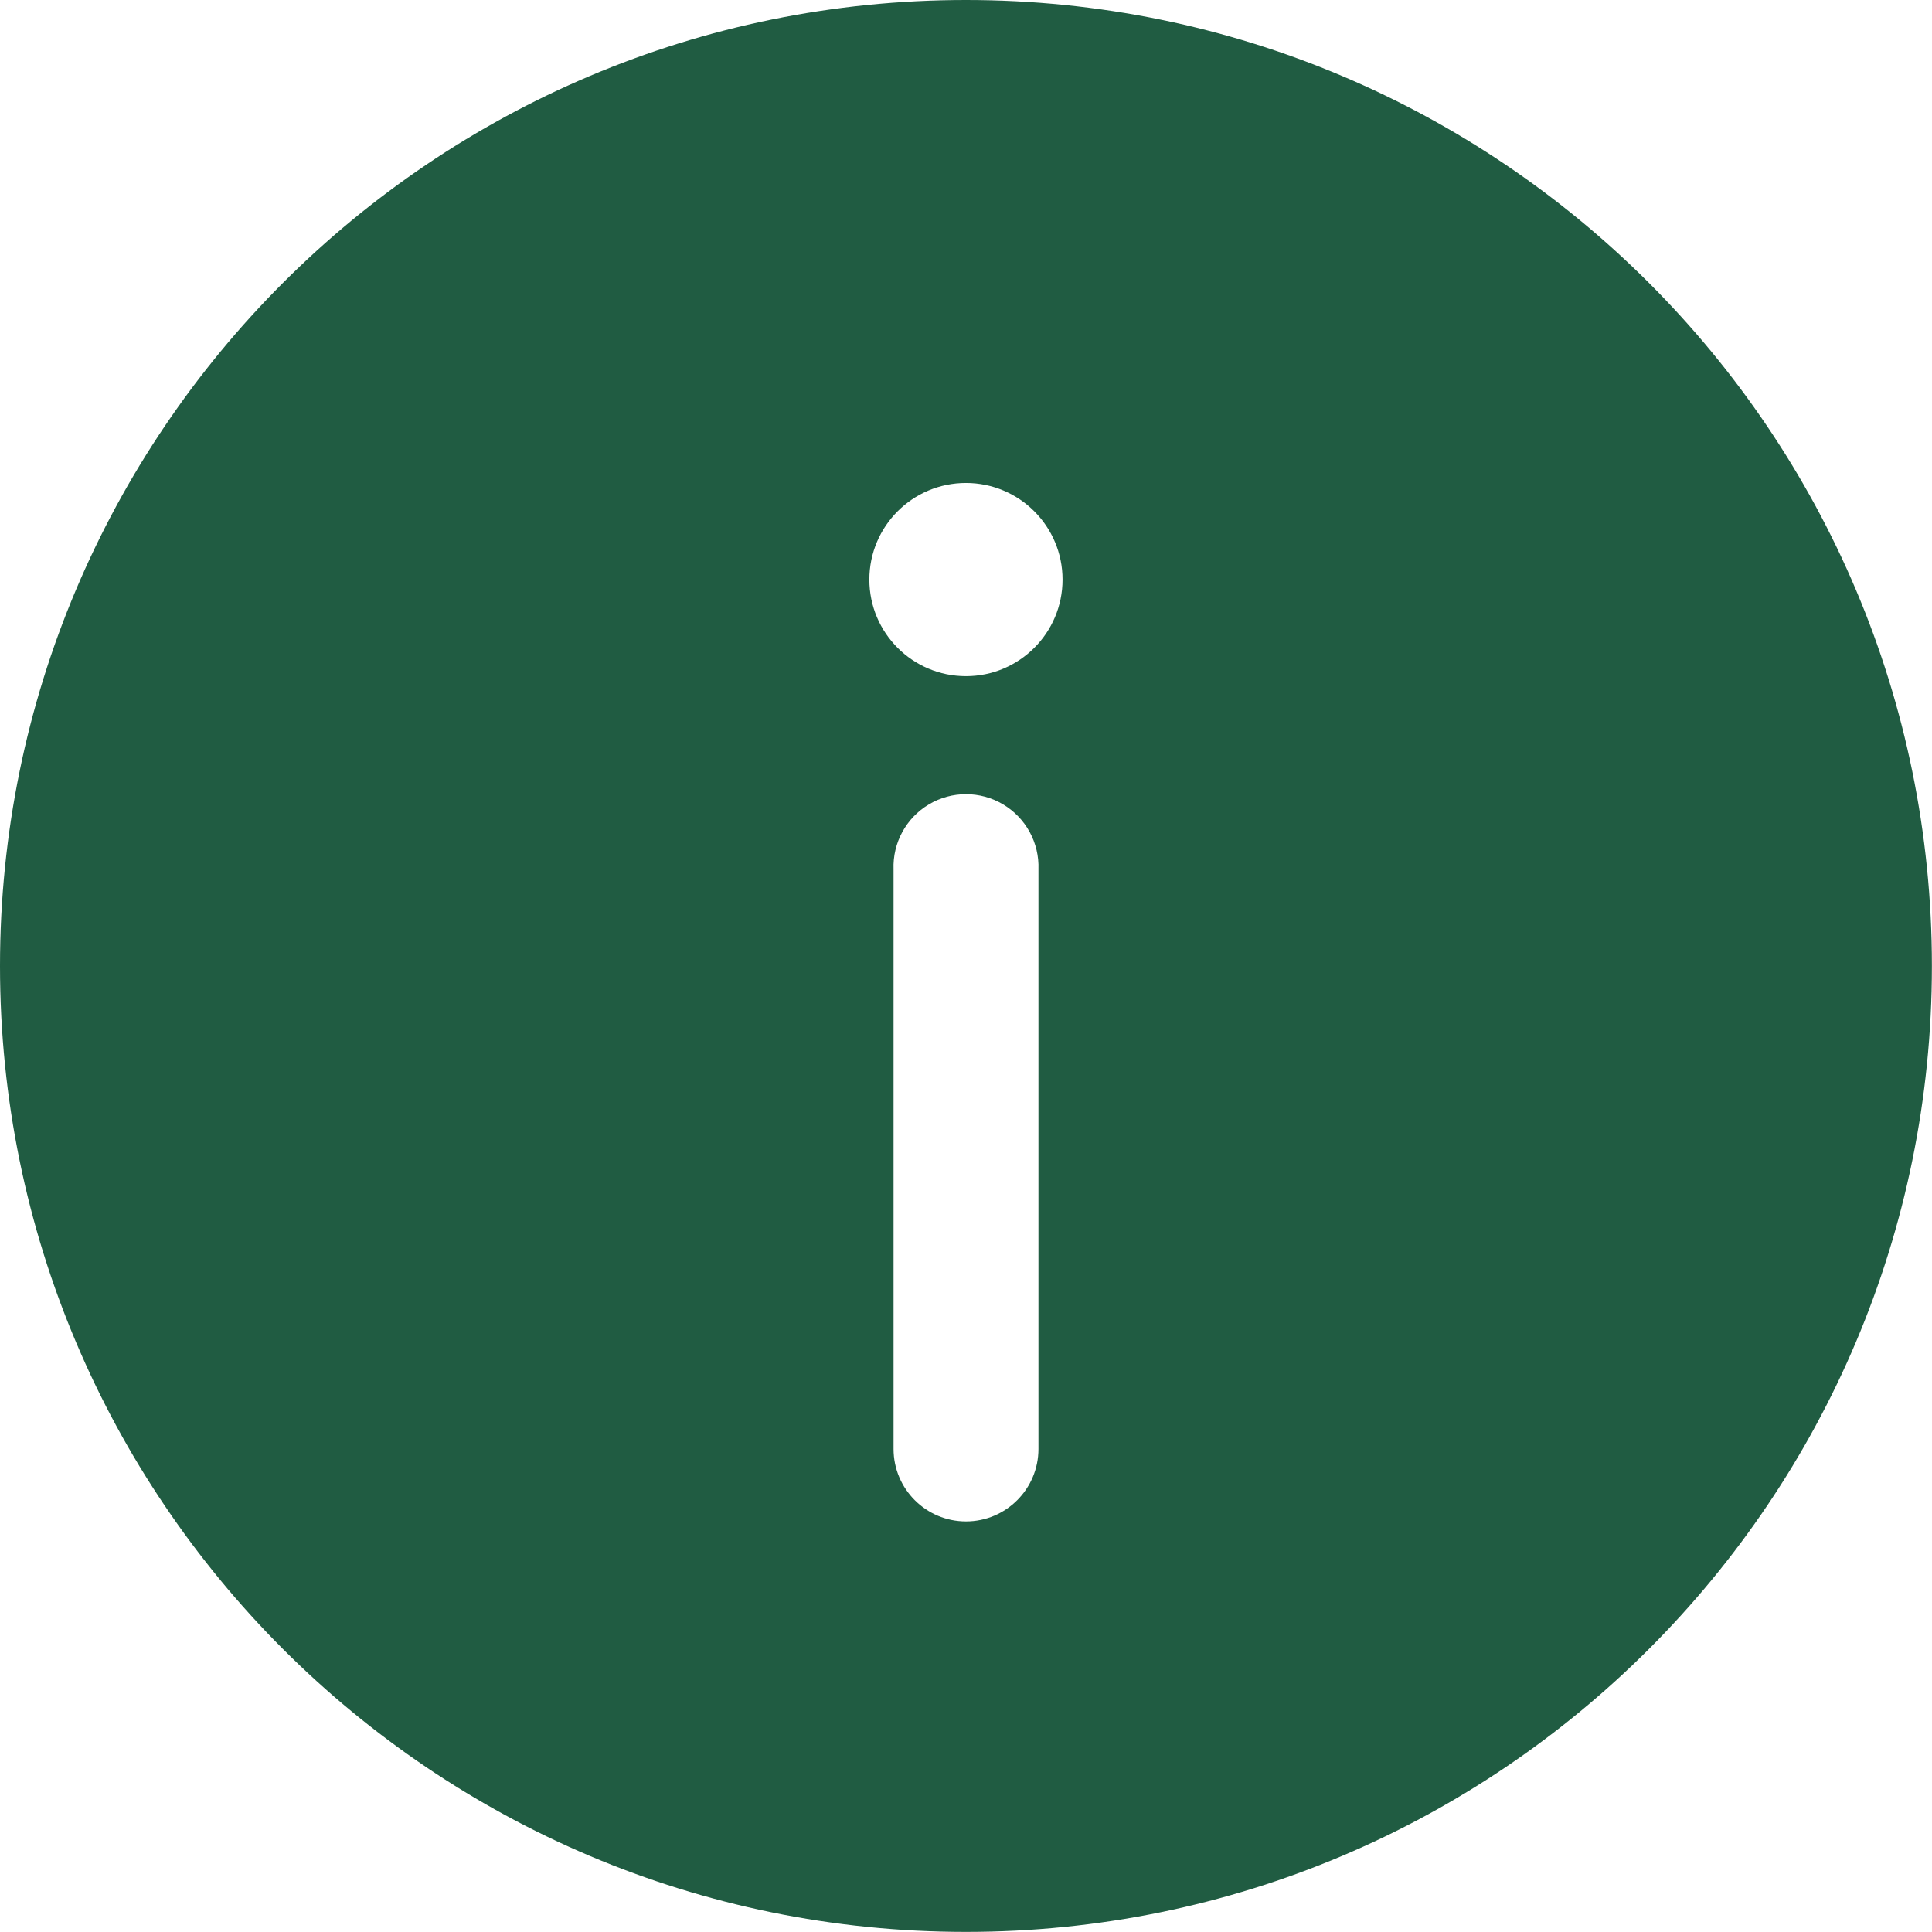
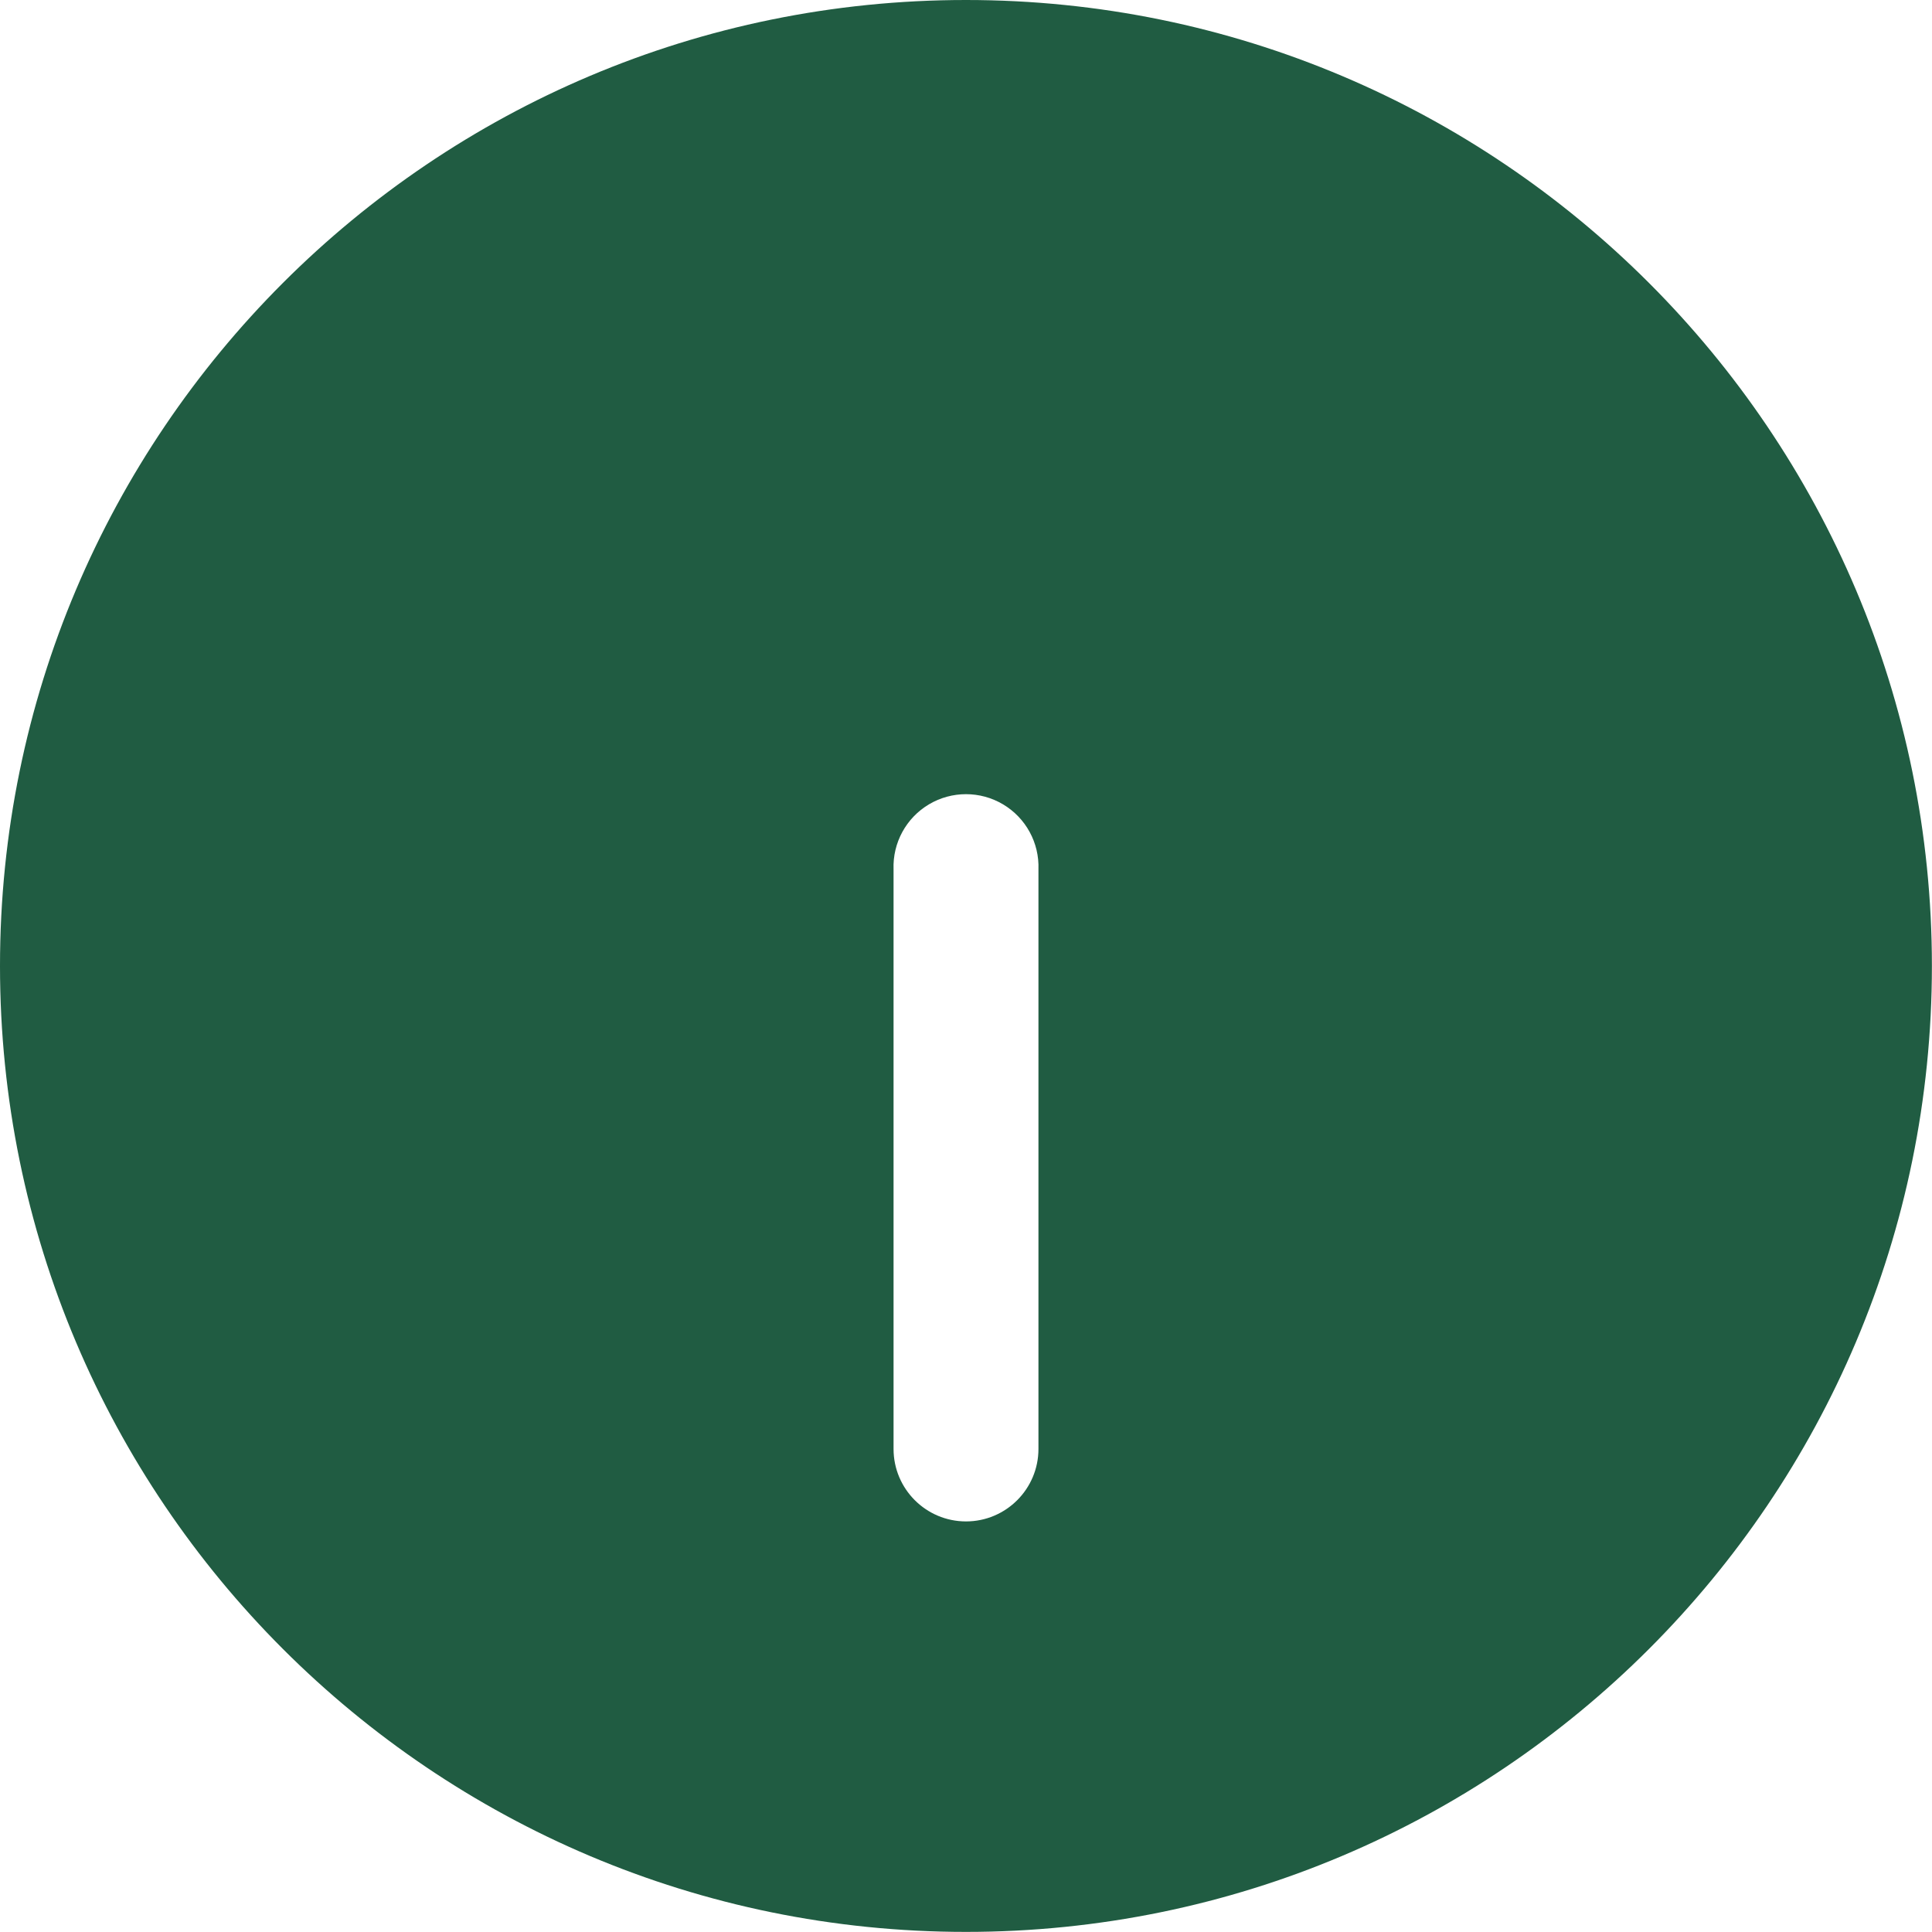
<svg xmlns="http://www.w3.org/2000/svg" width="19.401" height="19.401" viewBox="0 0 19.401 19.401">
-   <path id="info-circle-svgrepo-com" d="M21.4,11.7A9.7,9.7,0,1,1,11.7,2,9.7,9.7,0,0,1,21.4,11.7Zm-9.7,5.578a.728.728,0,0,0,.728-.728V10.73a.728.728,0,1,0-1.455,0v5.82A.728.728,0,0,0,11.7,17.278Zm0-10.428a.97.97,0,1,1-.97.97A.97.97,0,0,1,11.7,6.85Z" transform="translate(-2 -2)" fill="#205c42" fill-rule="evenodd" />
+   <path id="info-circle-svgrepo-com" d="M21.4,11.7A9.7,9.7,0,1,1,11.7,2,9.7,9.7,0,0,1,21.4,11.7Zm-9.7,5.578a.728.728,0,0,0,.728-.728V10.73a.728.728,0,1,0-1.455,0v5.82A.728.728,0,0,0,11.7,17.278Zm0-10.428a.97.97,0,1,1-.97.97A.97.97,0,0,1,11.7,6.85Z" transform="translate(-2 -2)" fill="#205c42" fillRule="evenodd" />
</svg>
